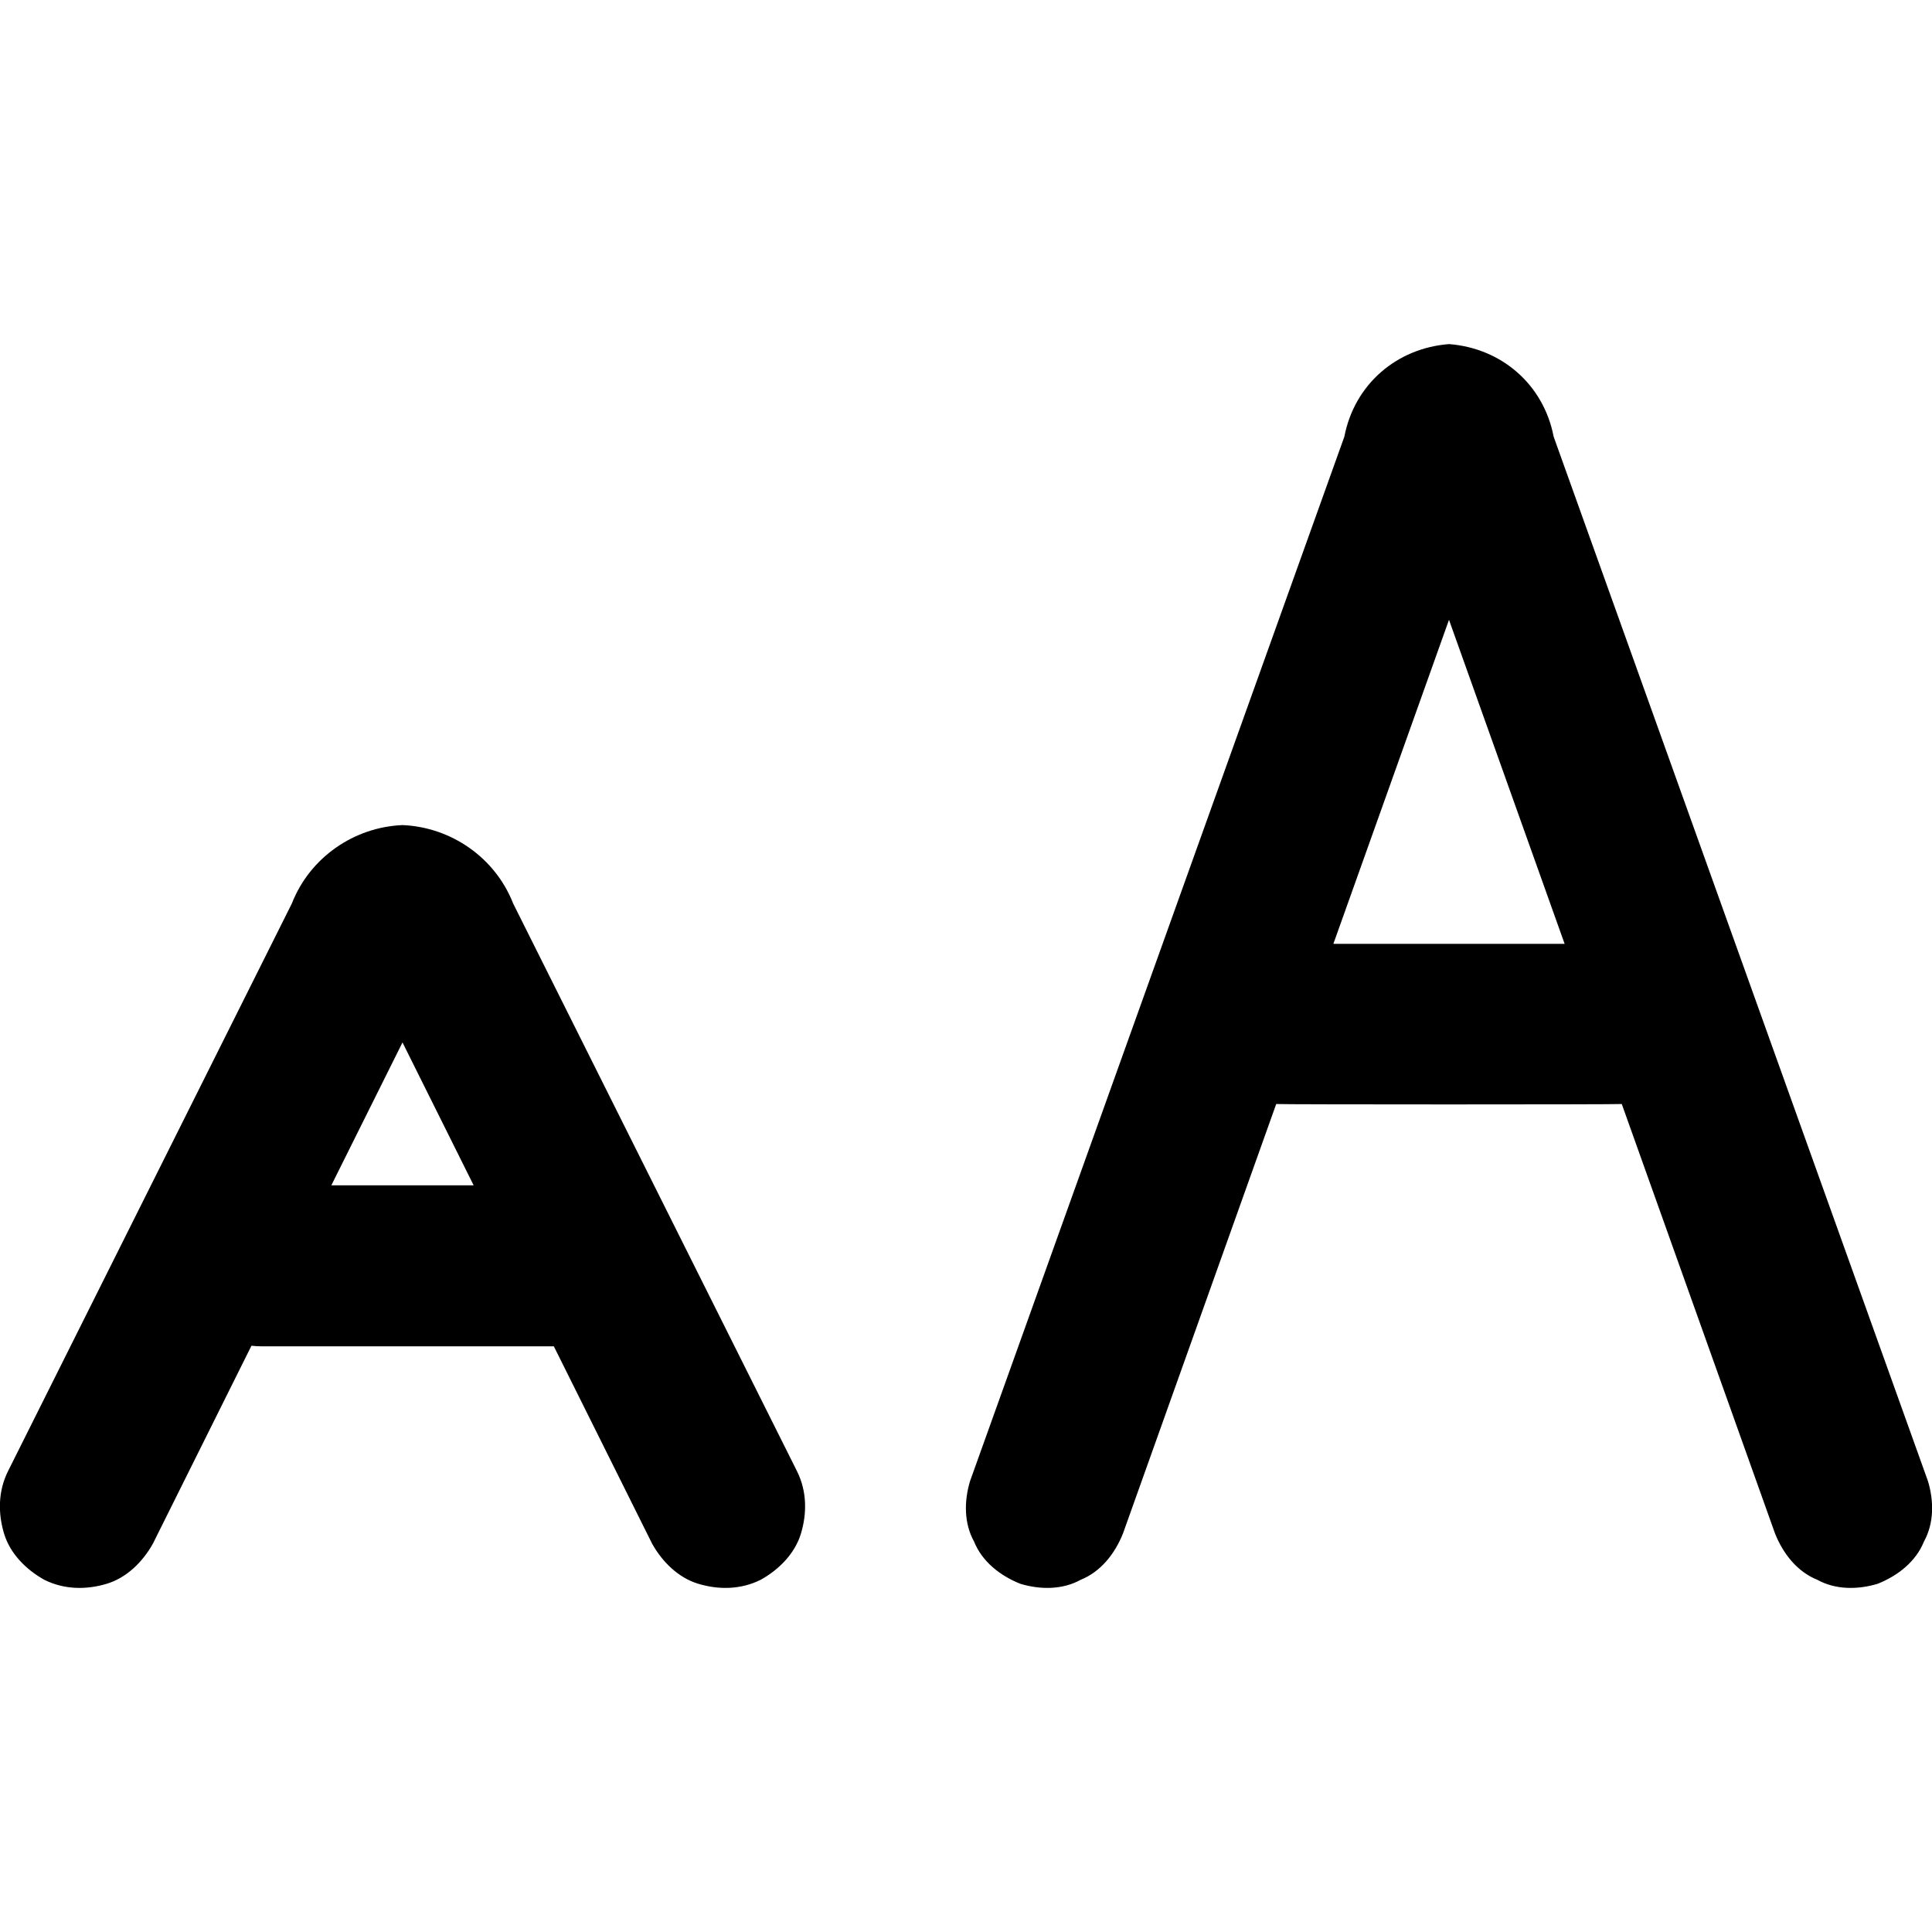
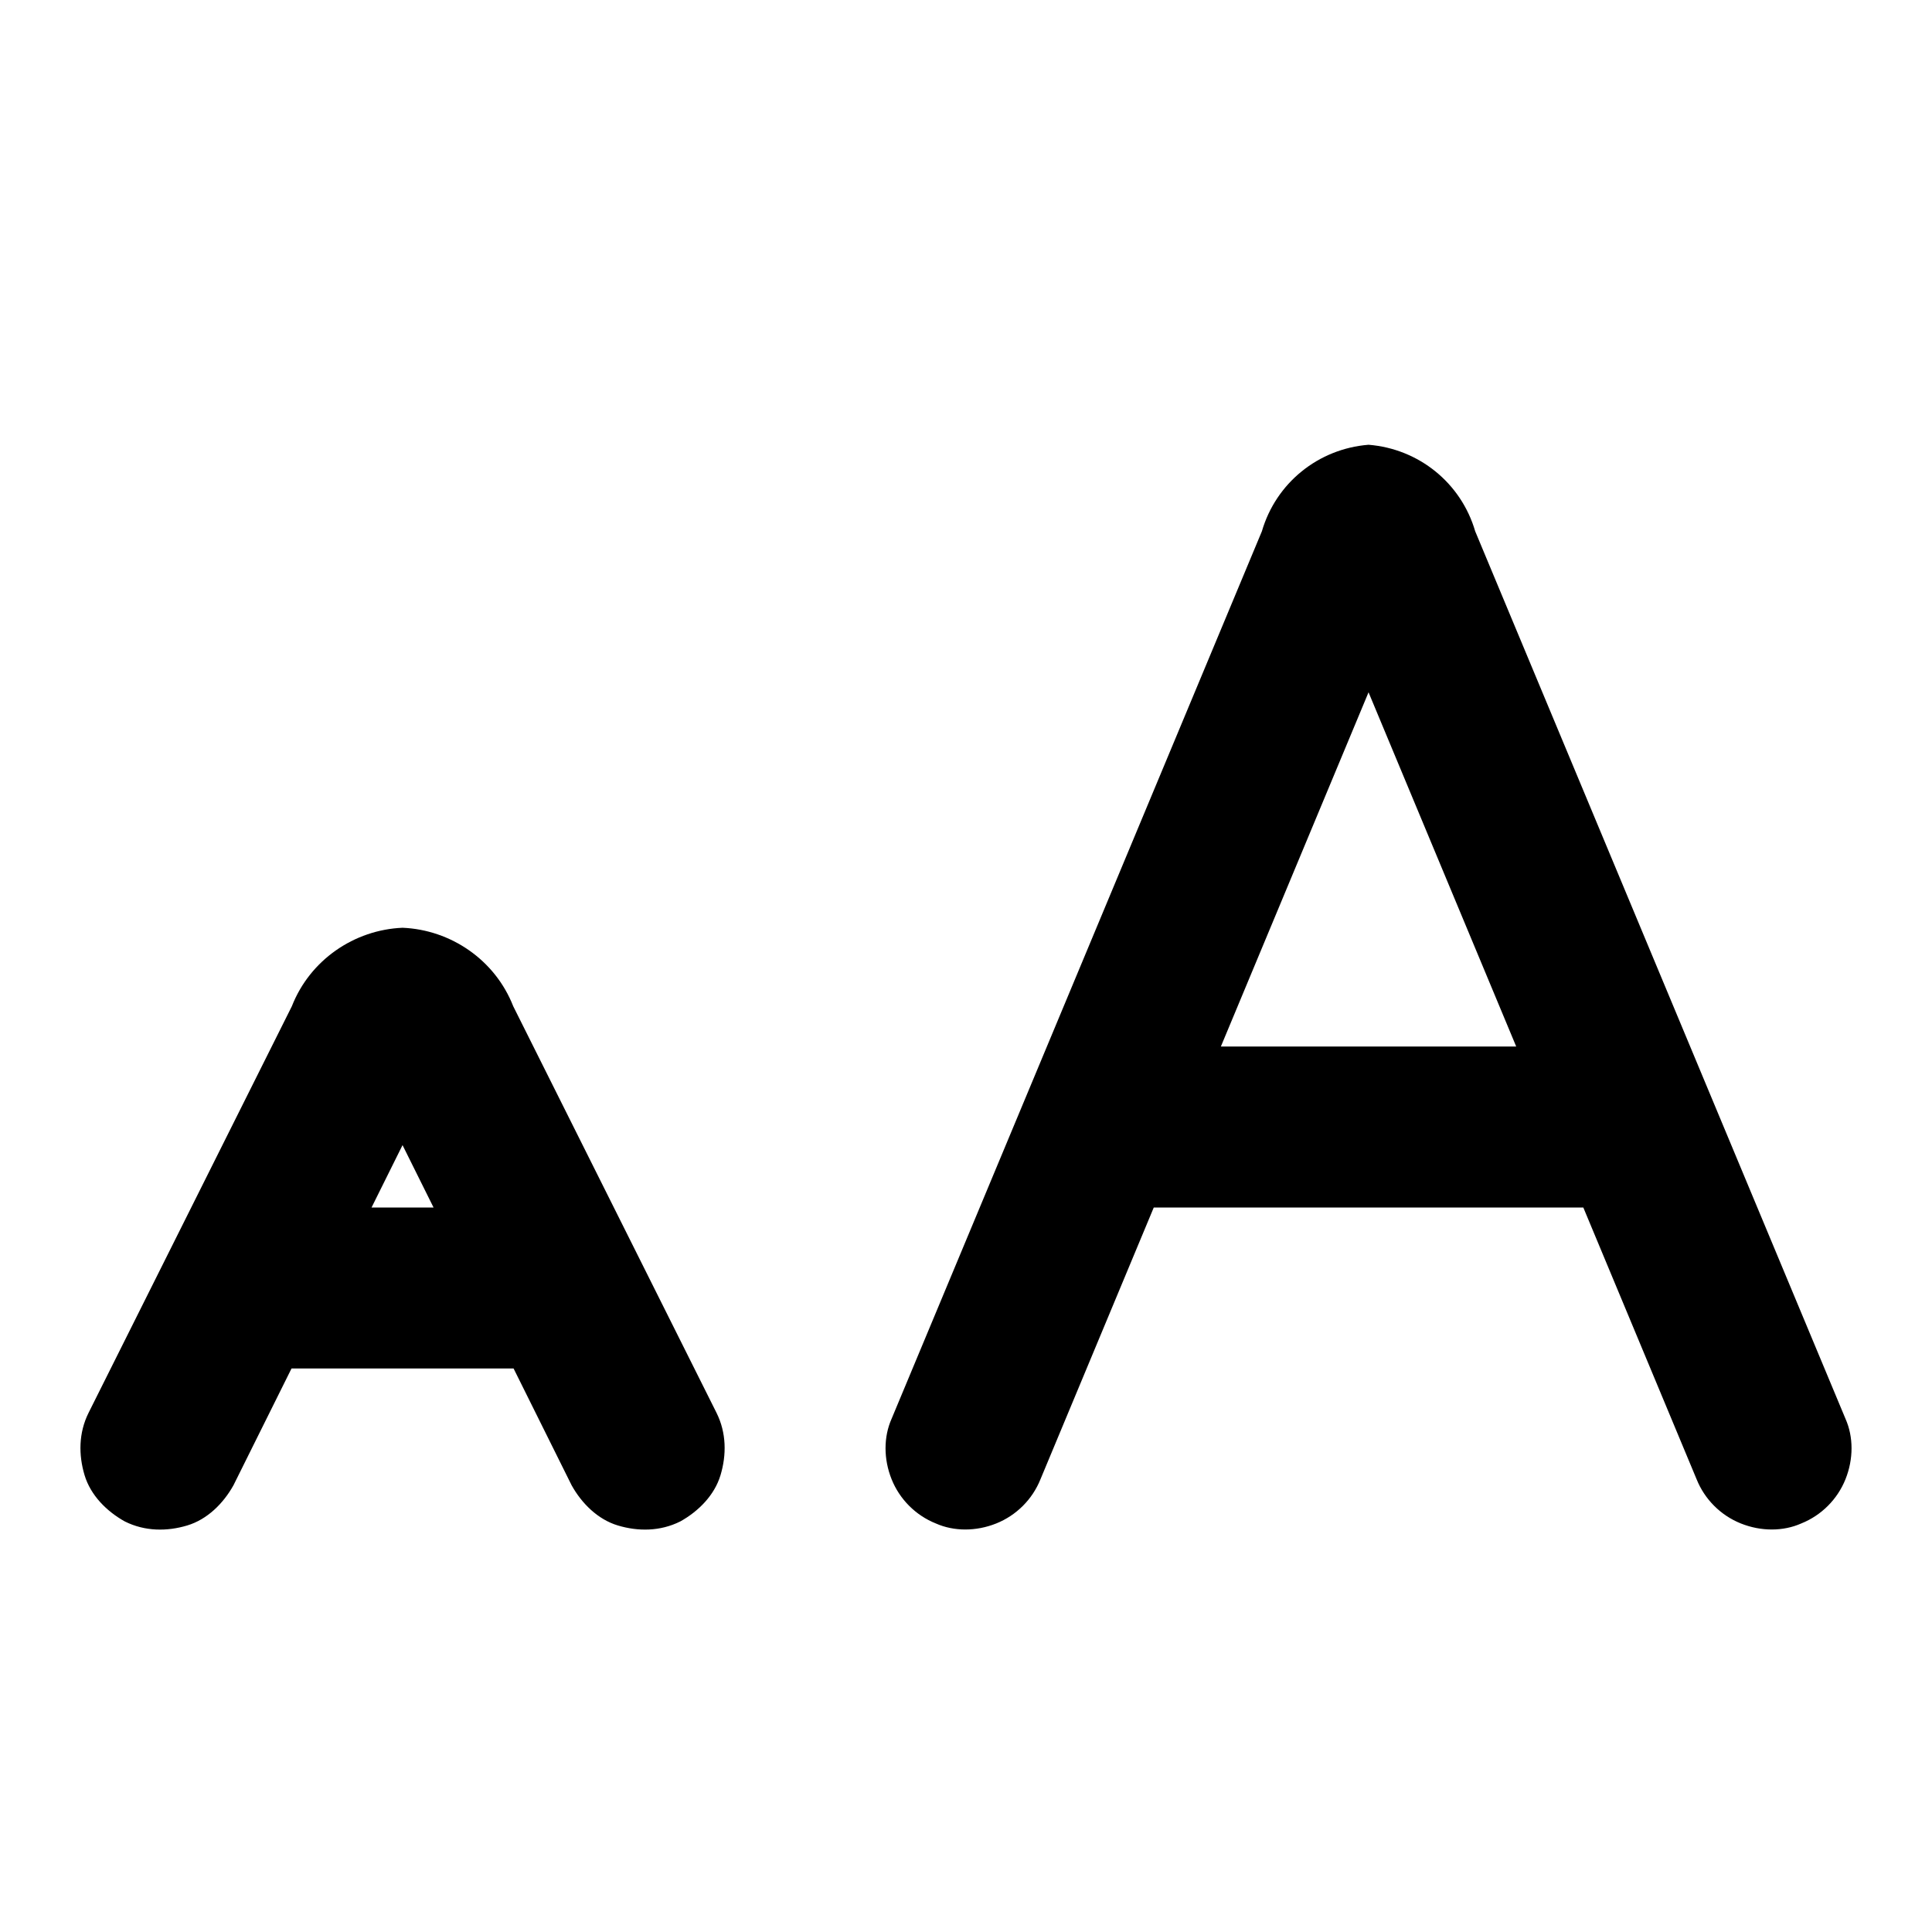
<svg xmlns="http://www.w3.org/2000/svg" style="isolation:isolate" width="96" height="96">
-   <path d="M12.495 66.869c.165.019.334.029.505.029h14.52l4.88 9.8c.5.9 1.3 1.7 2.3 2 1 .3 2.1.3 3.1-.2.9-.5 1.7-1.3 2-2.3.3-1 .3-2.1-.2-3.1l-14.1-28.2c-.9-2.3-3.1-3.8-5.5-3.9-2.4.1-4.6 1.6-5.5 3.9L.4 73.098c-.5 1-.5 2.1-.2 3.1s1.1 1.8 2 2.3c1 .5 2.1.5 3.1.2s1.8-1.1 2.3-2l4.895-9.83zm3.97-7.971h7.07L20 51.798l-3.536 7.1zm46.95-4.04c.19.027 16.98.027 17.17 0l7.615 21.34c.4 1 1.1 1.9 2.1 2.3.9.5 2 .5 3 .2 1-.4 1.9-1.1 2.3-2.1.5-.9.5-2 .2-3l-18.6-51.9c-.5-2.6-2.6-4.4-5.2-4.6-2.6.2-4.7 2-5.2 4.6l-18.6 51.9c-.3 1-.3 2.1.2 3 .4 1 1.3 1.7 2.3 2.1 1 .3 2.1.3 3-.2 1-.4 1.7-1.3 2.1-2.3l7.614-21.34zm2.84-7.96h11.49L72 30.798l-5.745 16.1z" fill-rule="evenodd" />
+   <path d="M78.674 60l5.628 13.5c.4 1 1.2 1.8 2.2 2.2 1 .4 2.1.4 3 0 1-.4 1.8-1.2 2.2-2.2.4-1 .4-2.1 0-3l-18.4-44.1c-.7-2.4-2.8-4.1-5.3-4.3-2.5.2-4.6 1.9-5.3 4.3l-18.4 44.1c-.4.9-.4 2 0 3s1.2 1.8 2.2 2.2c.9.4 2 .4 3 0s1.8-1.2 2.2-2.2L57.33 60h21.344zm-3.335-8l-7.337-17.6L60.665 52H75.34zm-56.877 8l1.54-3.1 1.541 3.1h-3.081zm-3.977 8l-2.883 5.8c-.5.9-1.3 1.7-2.3 2-1 .3-2.1.3-3.1-.2-.9-.5-1.7-1.3-2-2.3-.3-1-.3-2.1.2-3.1l10.1-20.2c.9-2.3 3.1-3.8 5.5-3.9 2.4.1 4.6 1.6 5.5 3.9l10.1 20.2c.5 1 .5 2.1.2 3.1s-1.1 1.8-2 2.3c-1 .5-2.1.5-3.1.2s-1.8-1.1-2.3-2L25.52 68H14.485z" fill-rule="evenodd" />
</svg>
